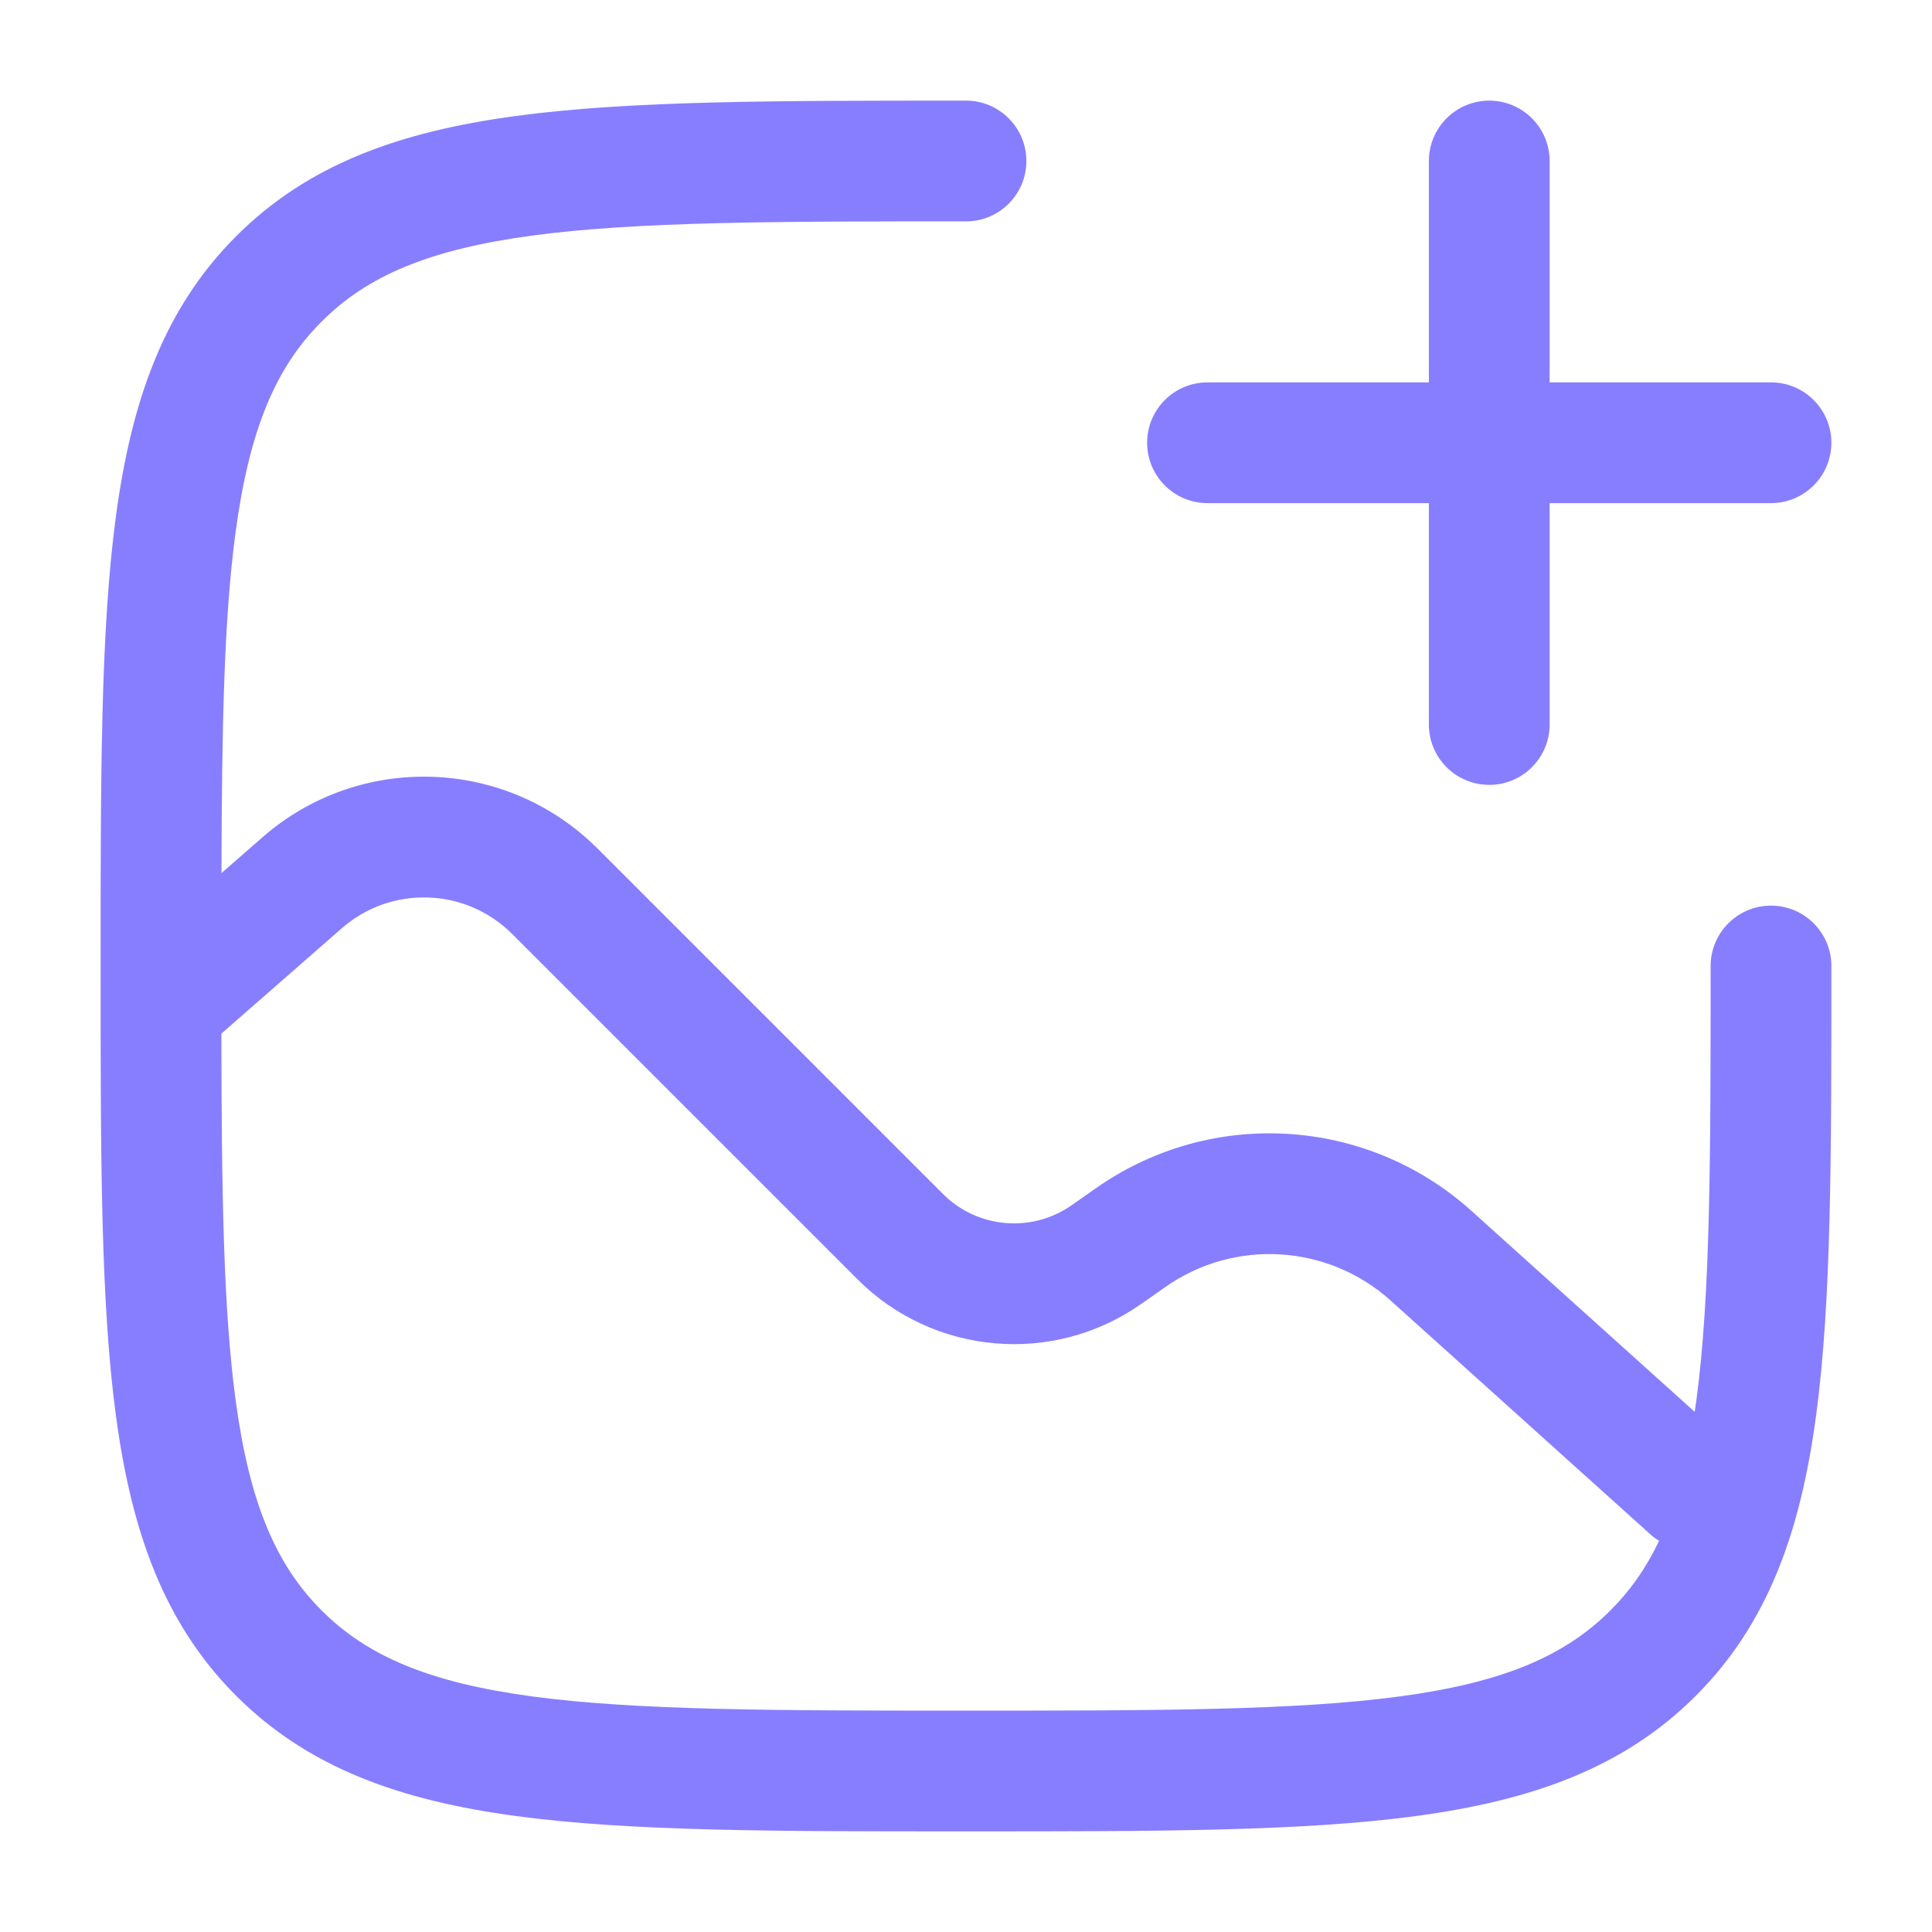
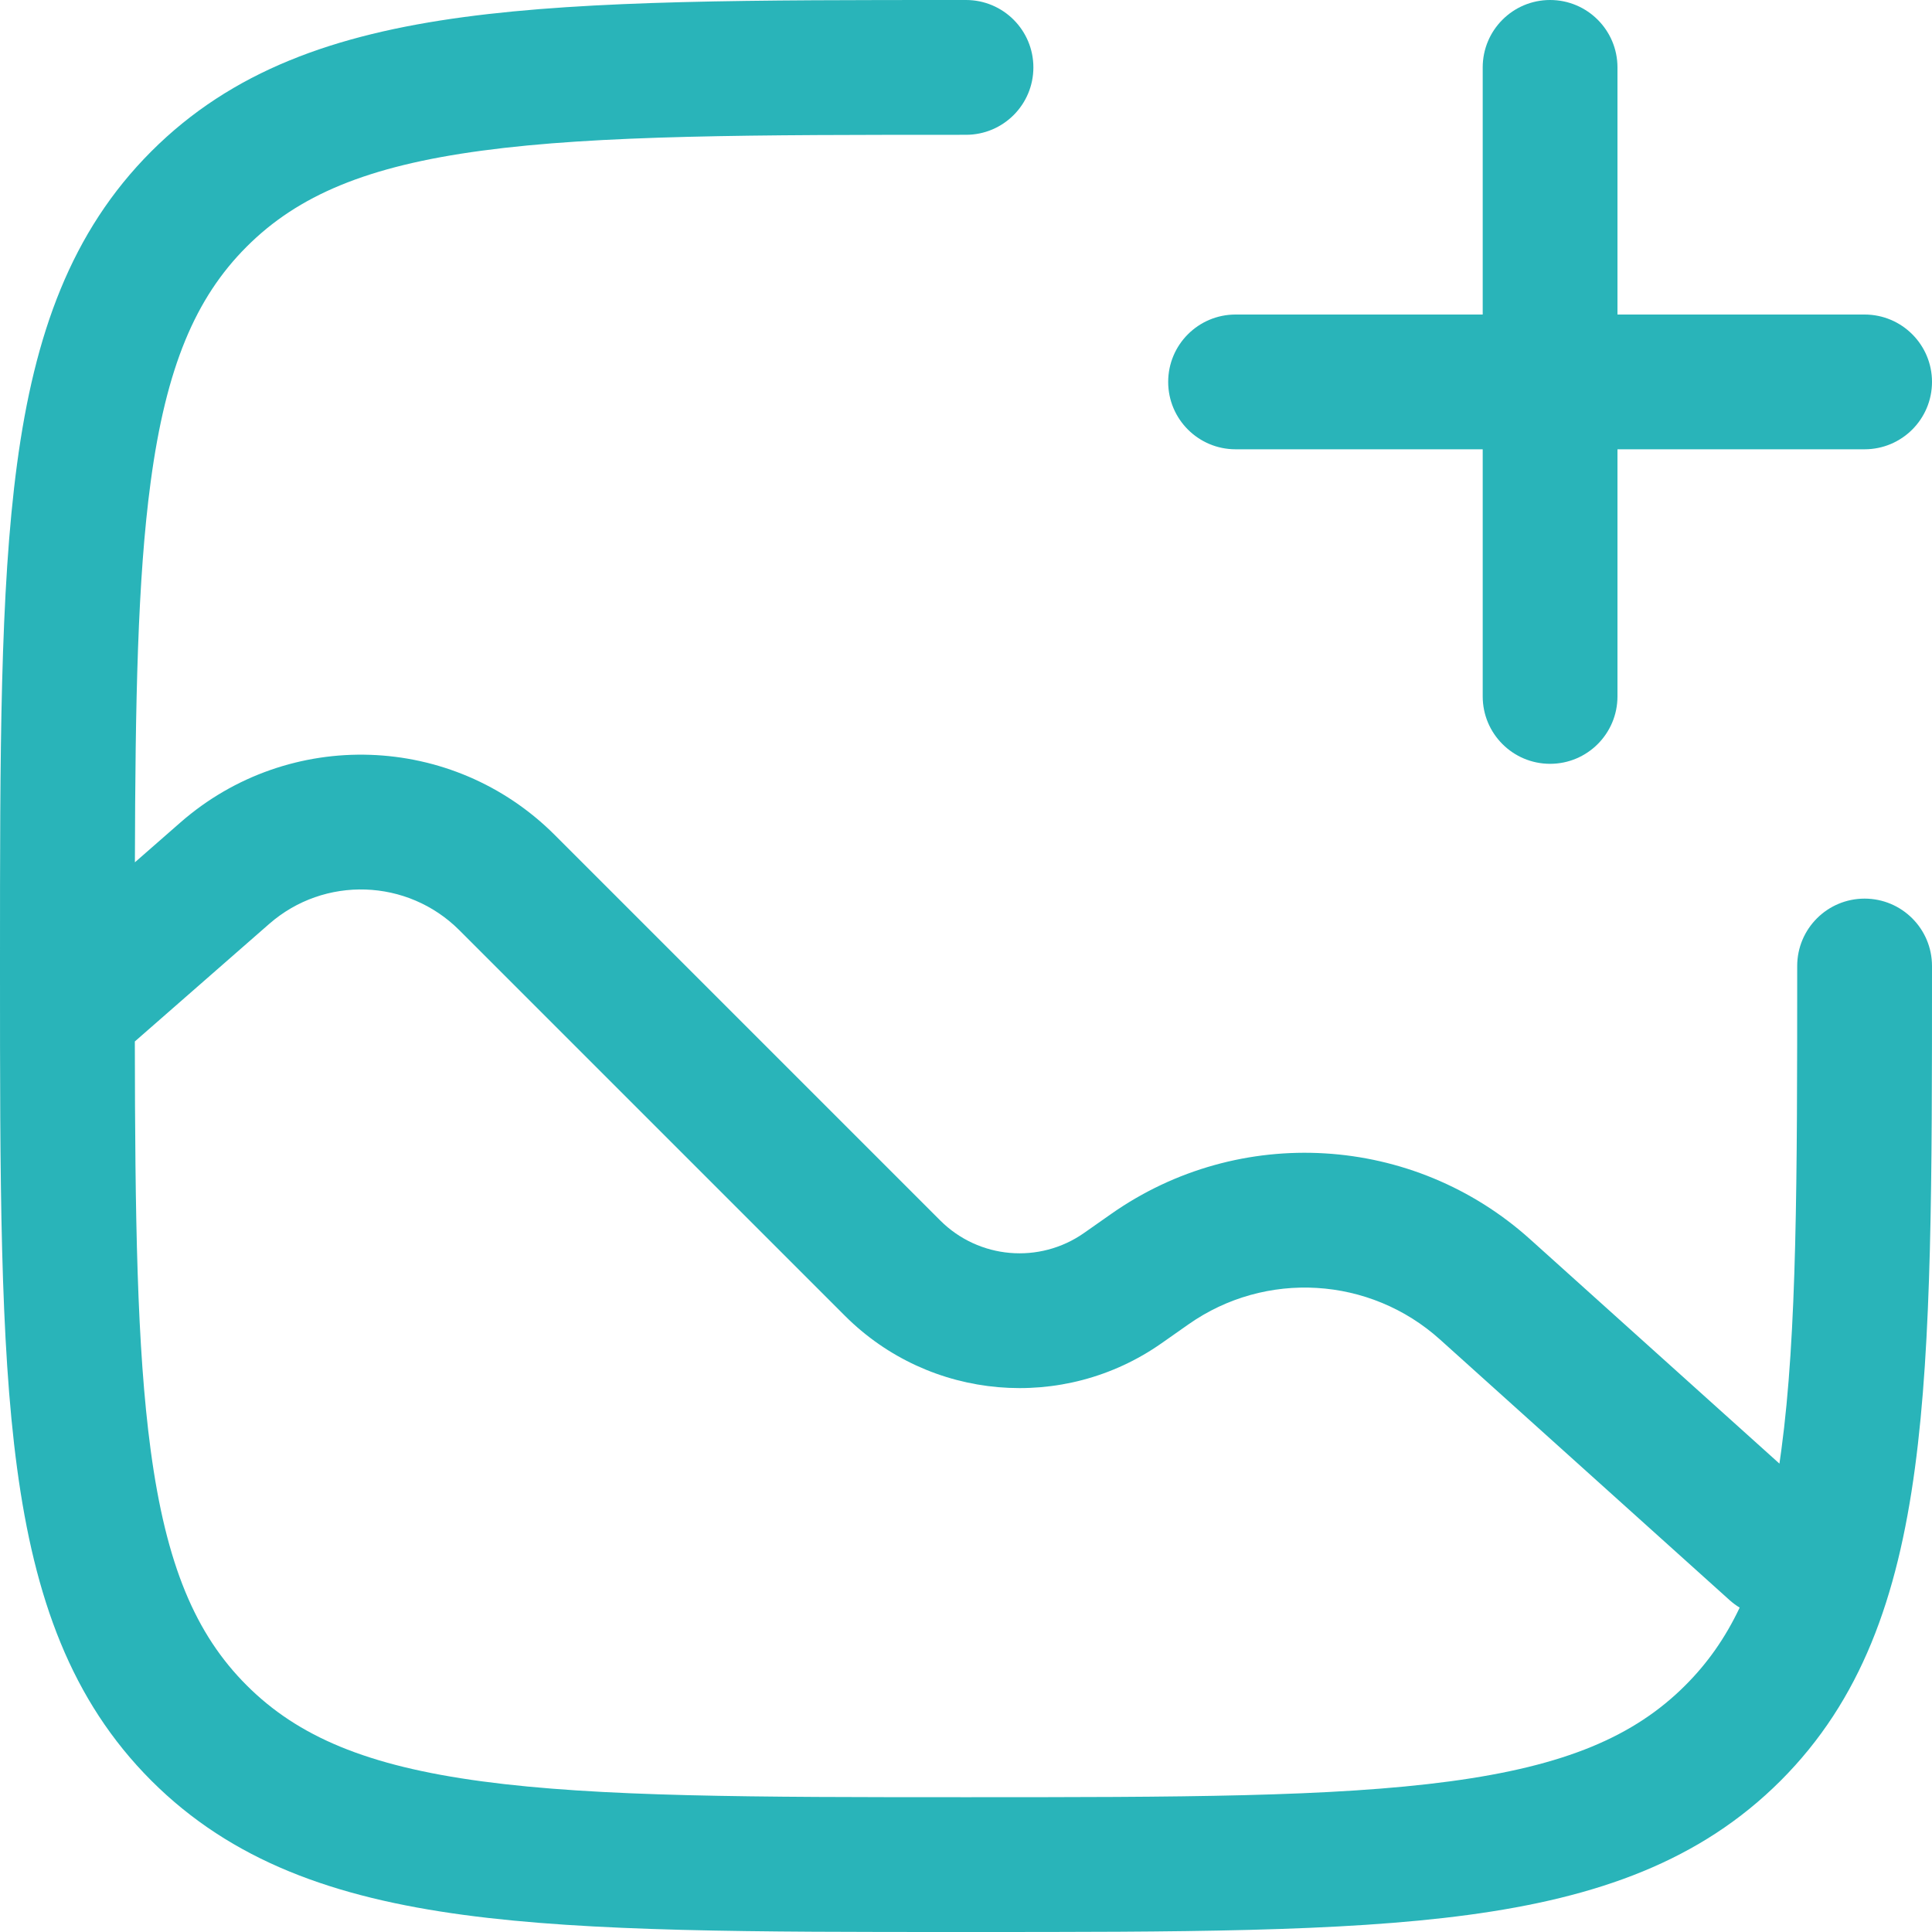
- <svg xmlns="http://www.w3.org/2000/svg" width="24" height="24" viewBox="0 0 24 24" fill="none">
-   <path fill-rule="evenodd" clip-rule="evenodd" d="M18.5 1.25C18.914 1.25 19.25 1.586 19.25 2V4.75H22C22.414 4.75 22.75 5.086 22.75 5.5C22.75 5.914 22.414 6.25 22 6.25H19.25V9C19.25 9.414 18.914 9.75 18.5 9.75C18.086 9.75 17.75 9.414 17.75 9V6.25H15C14.586 6.25 14.25 5.914 14.25 5.5C14.25 5.086 14.586 4.75 15 4.75H17.75V2C17.75 1.586 18.086 1.25 18.5 1.25Z" fill="#877EFF" />
-   <path fill-rule="evenodd" clip-rule="evenodd" d="M12 1.25L11.943 1.25C9.634 1.25 7.825 1.25 6.414 1.44C4.969 1.634 3.829 2.039 2.934 2.934C2.039 3.829 1.634 4.969 1.44 6.414C1.25 7.825 1.25 9.634 1.25 11.943V12.057C1.25 14.366 1.25 16.175 1.44 17.586C1.634 19.031 2.039 20.171 2.934 21.066C3.829 21.961 4.969 22.366 6.414 22.56C7.825 22.75 9.634 22.75 11.943 22.75H12.057C14.366 22.75 16.175 22.75 17.586 22.56C19.031 22.366 20.171 21.961 21.066 21.066C21.961 20.171 22.366 19.031 22.56 17.586C22.75 16.175 22.75 14.366 22.75 12.057V12C22.75 11.586 22.414 11.25 22 11.25C21.586 11.25 21.25 11.586 21.25 12C21.25 14.378 21.248 16.086 21.074 17.386C21.067 17.438 21.06 17.488 21.052 17.538L18.278 15.041C16.979 13.872 15.044 13.755 13.613 14.761L13.315 14.97C12.818 15.319 12.142 15.261 11.713 14.831L7.423 10.541C6.287 9.406 4.466 9.345 3.258 10.403L2.751 10.846C2.756 9.054 2.781 7.693 2.926 6.614C3.098 5.335 3.425 4.564 3.995 3.995C4.564 3.425 5.335 3.098 6.614 2.926C7.914 2.752 9.622 2.75 12 2.75C12.414 2.75 12.75 2.414 12.75 2C12.75 1.586 12.414 1.25 12 1.25ZM2.926 17.386C3.098 18.665 3.425 19.436 3.995 20.005C4.564 20.575 5.335 20.902 6.614 21.074C7.914 21.248 9.622 21.25 12 21.25C14.378 21.25 16.087 21.248 17.386 21.074C18.665 20.902 19.436 20.575 20.005 20.005C20.249 19.762 20.448 19.481 20.61 19.14C20.571 19.117 20.533 19.089 20.498 19.057L17.275 16.156C16.495 15.454 15.334 15.385 14.476 15.988L14.178 16.197C13.084 16.966 11.597 16.837 10.652 15.892L6.362 11.602C5.785 11.025 4.86 10.994 4.245 11.532L2.75 12.84C2.753 14.788 2.773 16.245 2.926 17.386Z" fill="#877EFF" />
+ <svg xmlns="http://www.w3.org/2000/svg" xml:space="preserve" width="5.689mm" height="5.689mm" version="1.1" style="shape-rendering:geometricPrecision; text-rendering:geometricPrecision; image-rendering:optimizeQuality; fill-rule:evenodd; clip-rule:evenodd" viewBox="0 0 568.86 568.86">
+   <defs>
+     <style type="text/css">
+    
+     .fil0 {fill:#29B4B9}
+    
+   </style>
+   </defs>
+   <g id="Layer_x0020_1">
+     <path class="fil0" d="M456.41 0c10.96,0 19.84,8.89 19.84,19.85l0 72.76 72.76 0c10.96,0 19.85,8.88 19.85,19.84 0,10.96 -8.89,19.84 -19.85,19.84l-72.76 0 0 72.76c0,10.96 -8.88,19.85 -19.84,19.85 -10.96,0 -19.84,-8.89 -19.84,-19.85l0 -72.76 -72.76 0c-10.96,0 -19.85,-8.88 -19.85,-19.84 0,-10.96 8.89,-19.84 19.85,-19.84l72.76 0 0 -72.76c0,-10.96 8.88,-19.85 19.84,-19.85z" />
+     <path class="fil0" d="M284.43 0l-1.52 0c-61.07,0 -108.94,0 -146.28,5.02 -38.23,5.14 -68.39,15.87 -92.07,39.54 -23.67,23.68 -34.4,53.84 -39.54,92.07 -5.02,37.34 -5.02,85.21 -5.02,146.28l0 3.04c0,61.08 0,108.94 5.02,146.28 5.14,38.23 15.87,68.39 39.54,92.07 23.68,23.67 53.84,34.4 92.07,39.54 37.34,5.02 85.21,5.02 146.28,5.02l3.04 0c61.08,0 108.94,0 146.28,-5.02 38.23,-5.14 68.39,-15.87 92.07,-39.54 23.67,-23.68 34.4,-53.84 39.54,-92.07 5.02,-37.34 5.02,-85.2 5.02,-146.28l0 -1.52c0,-10.96 -8.89,-19.84 -19.85,-19.84 -10.96,0 -19.84,8.88 -19.84,19.84 0,62.92 -0.04,108.12 -4.67,142.52 -0.18,1.35 -0.37,2.69 -0.56,4l-73.4 -66.05c-34.38,-30.95 -85.58,-34.03 -123.42,-7.43l-7.89 5.54c-13.15,9.24 -31.04,7.7 -42.4,-3.67l-113.5 -113.5c-30.05,-30.04 -78.23,-31.64 -110.21,-3.67l-13.4 11.73c0.12,-47.42 0.8,-83.43 4.64,-111.99 4.54,-33.82 13.19,-54.21 28.27,-69.28 15.07,-15.08 35.46,-23.73 69.28,-28.27 34.4,-4.63 79.6,-4.67 142.52,-4.67 10.96,0 19.84,-8.88 19.84,-19.84 0,-10.96 -8.88,-19.85 -19.84,-19.85zm-240.07 426.95c4.54,33.82 13.19,54.21 28.27,69.28 15.07,15.08 35.46,23.73 69.28,28.27 34.4,4.63 79.6,4.67 142.52,4.67 62.92,0 108.12,-0.04 142.52,-4.67 33.82,-4.54 54.21,-13.19 69.28,-28.27 6.45,-6.44 11.72,-13.85 16,-22.88 -1.03,-0.63 -2.02,-1.36 -2.95,-2.19l-85.29 -76.76c-20.63,-18.57 -51.35,-20.42 -74.05,-4.46l-7.89 5.54c-28.93,20.33 -68.29,16.93 -93.29,-8.08l-113.5 -113.5c-15.26,-15.26 -39.75,-16.08 -56,-1.86l-39.56 34.61c0.07,51.56 0.6,90.09 4.66,120.3z" />
+   </g>
</svg>
